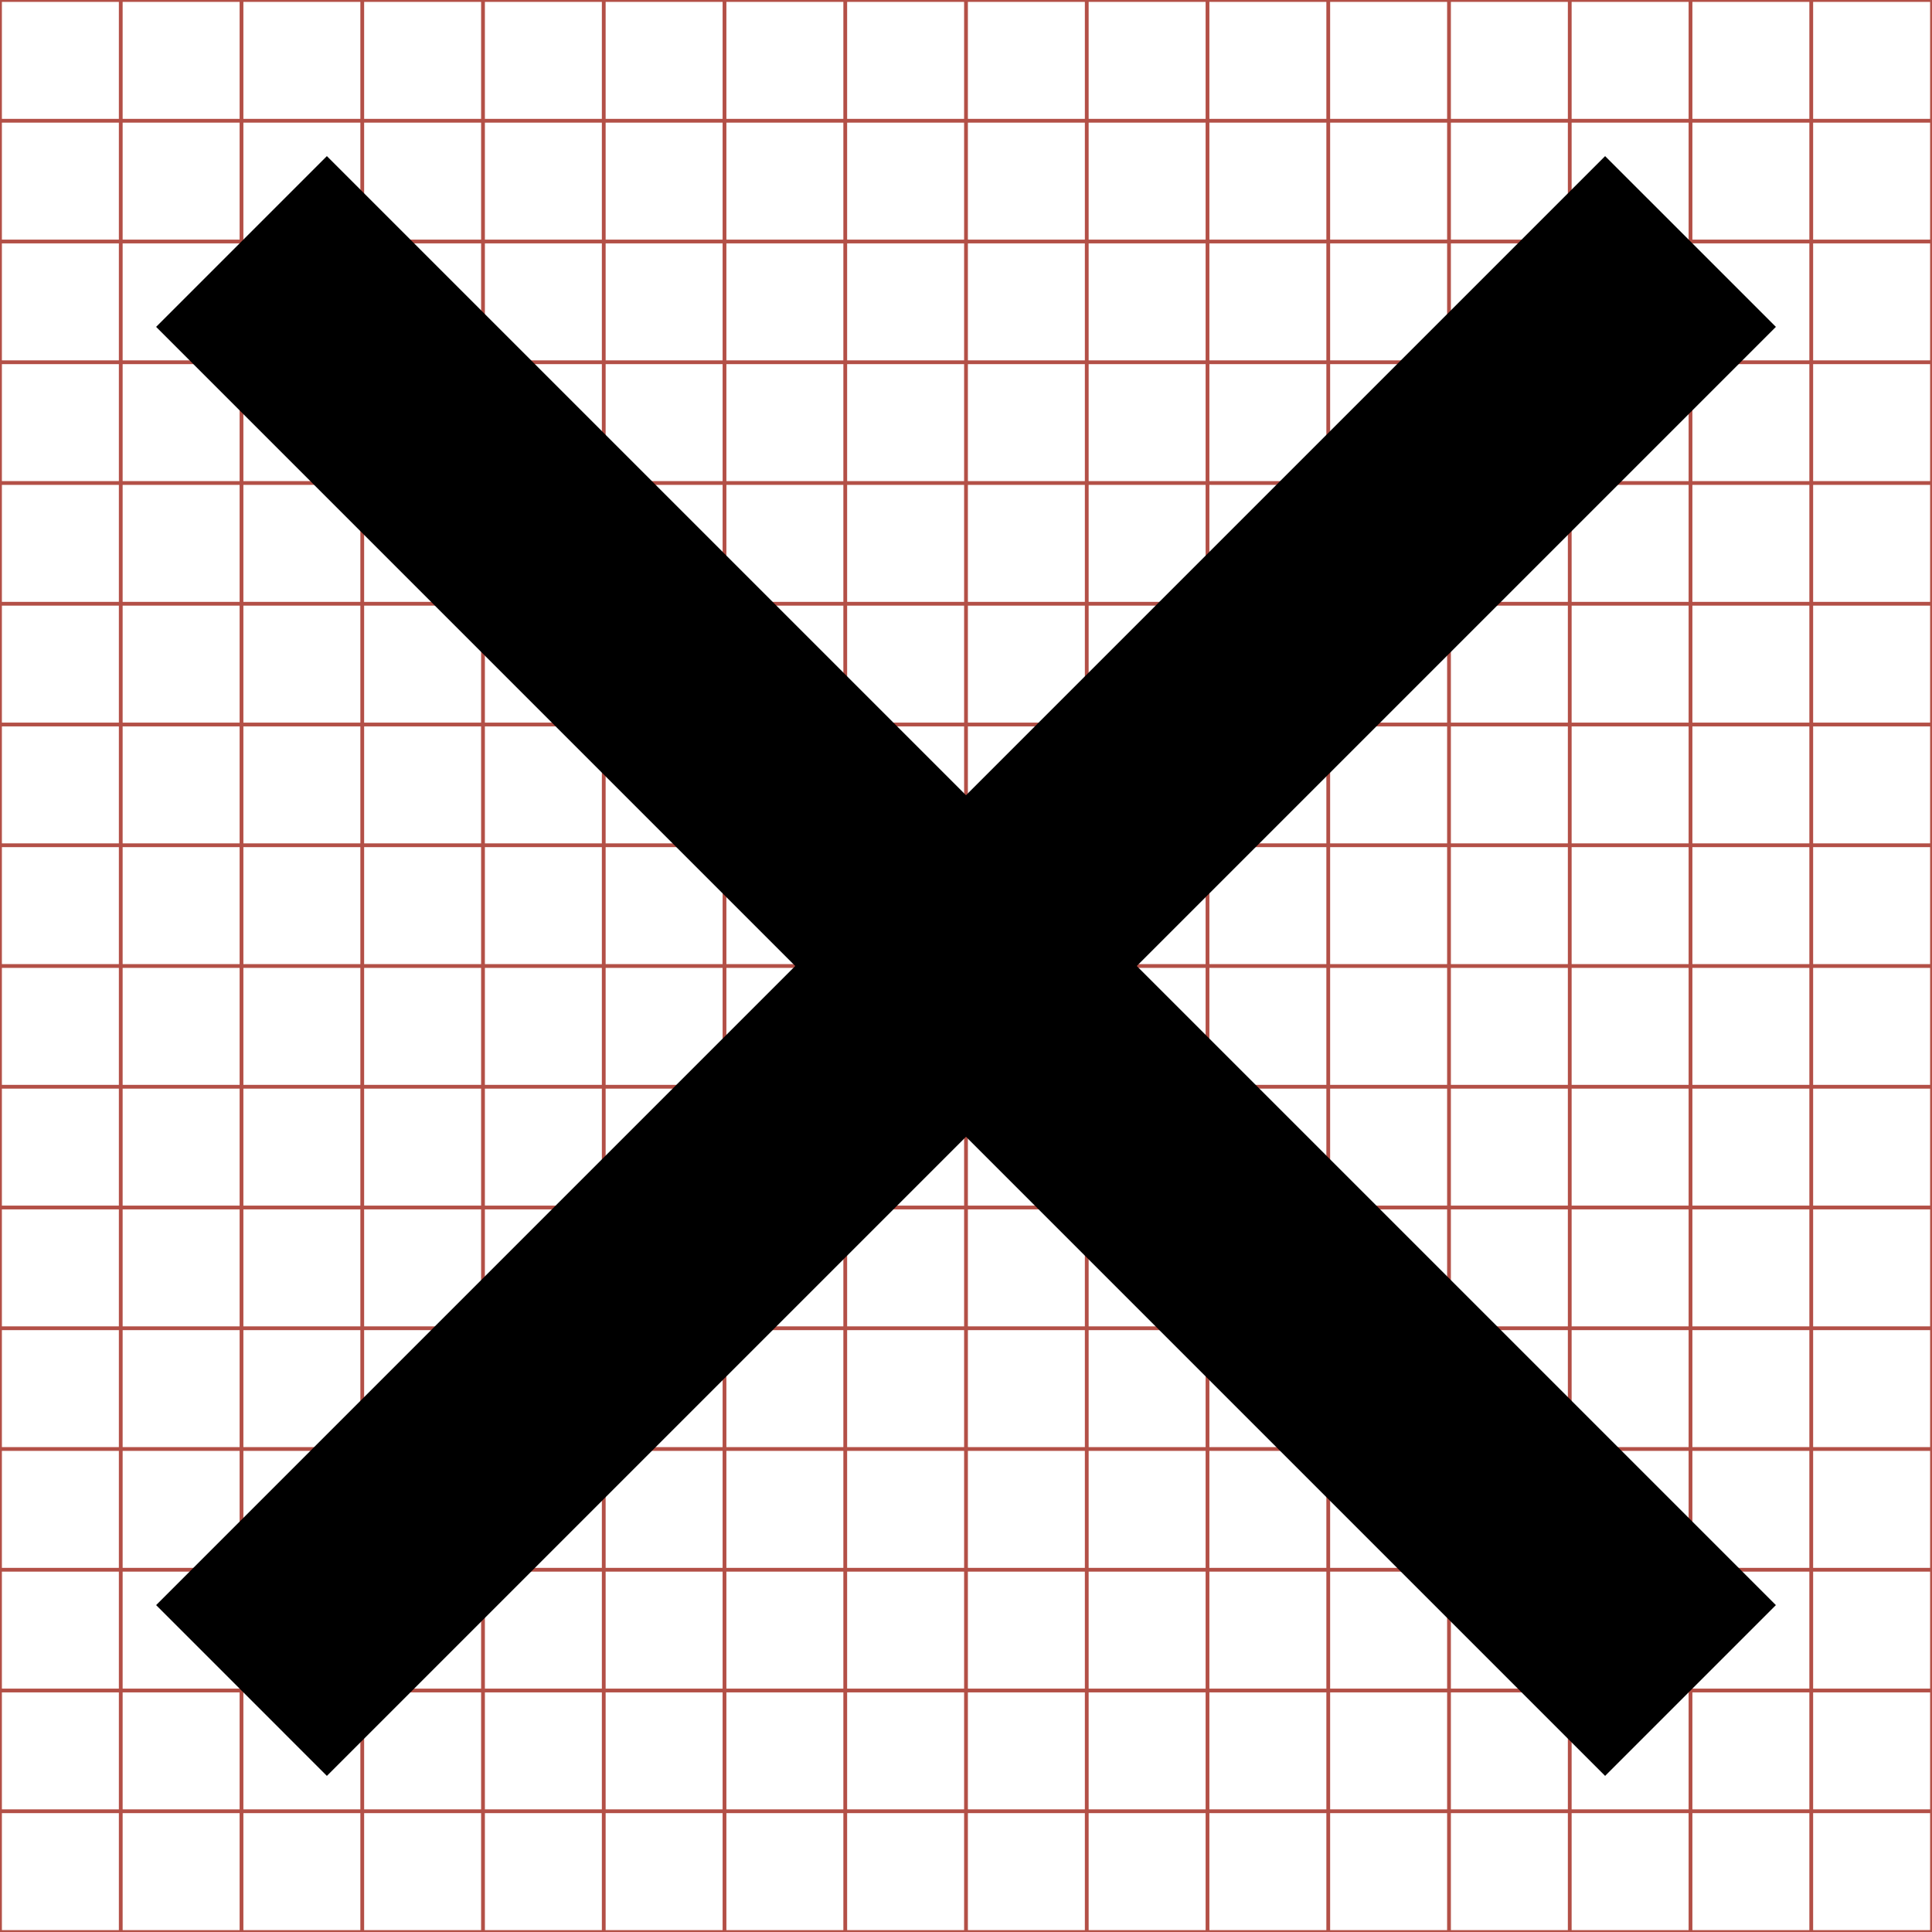
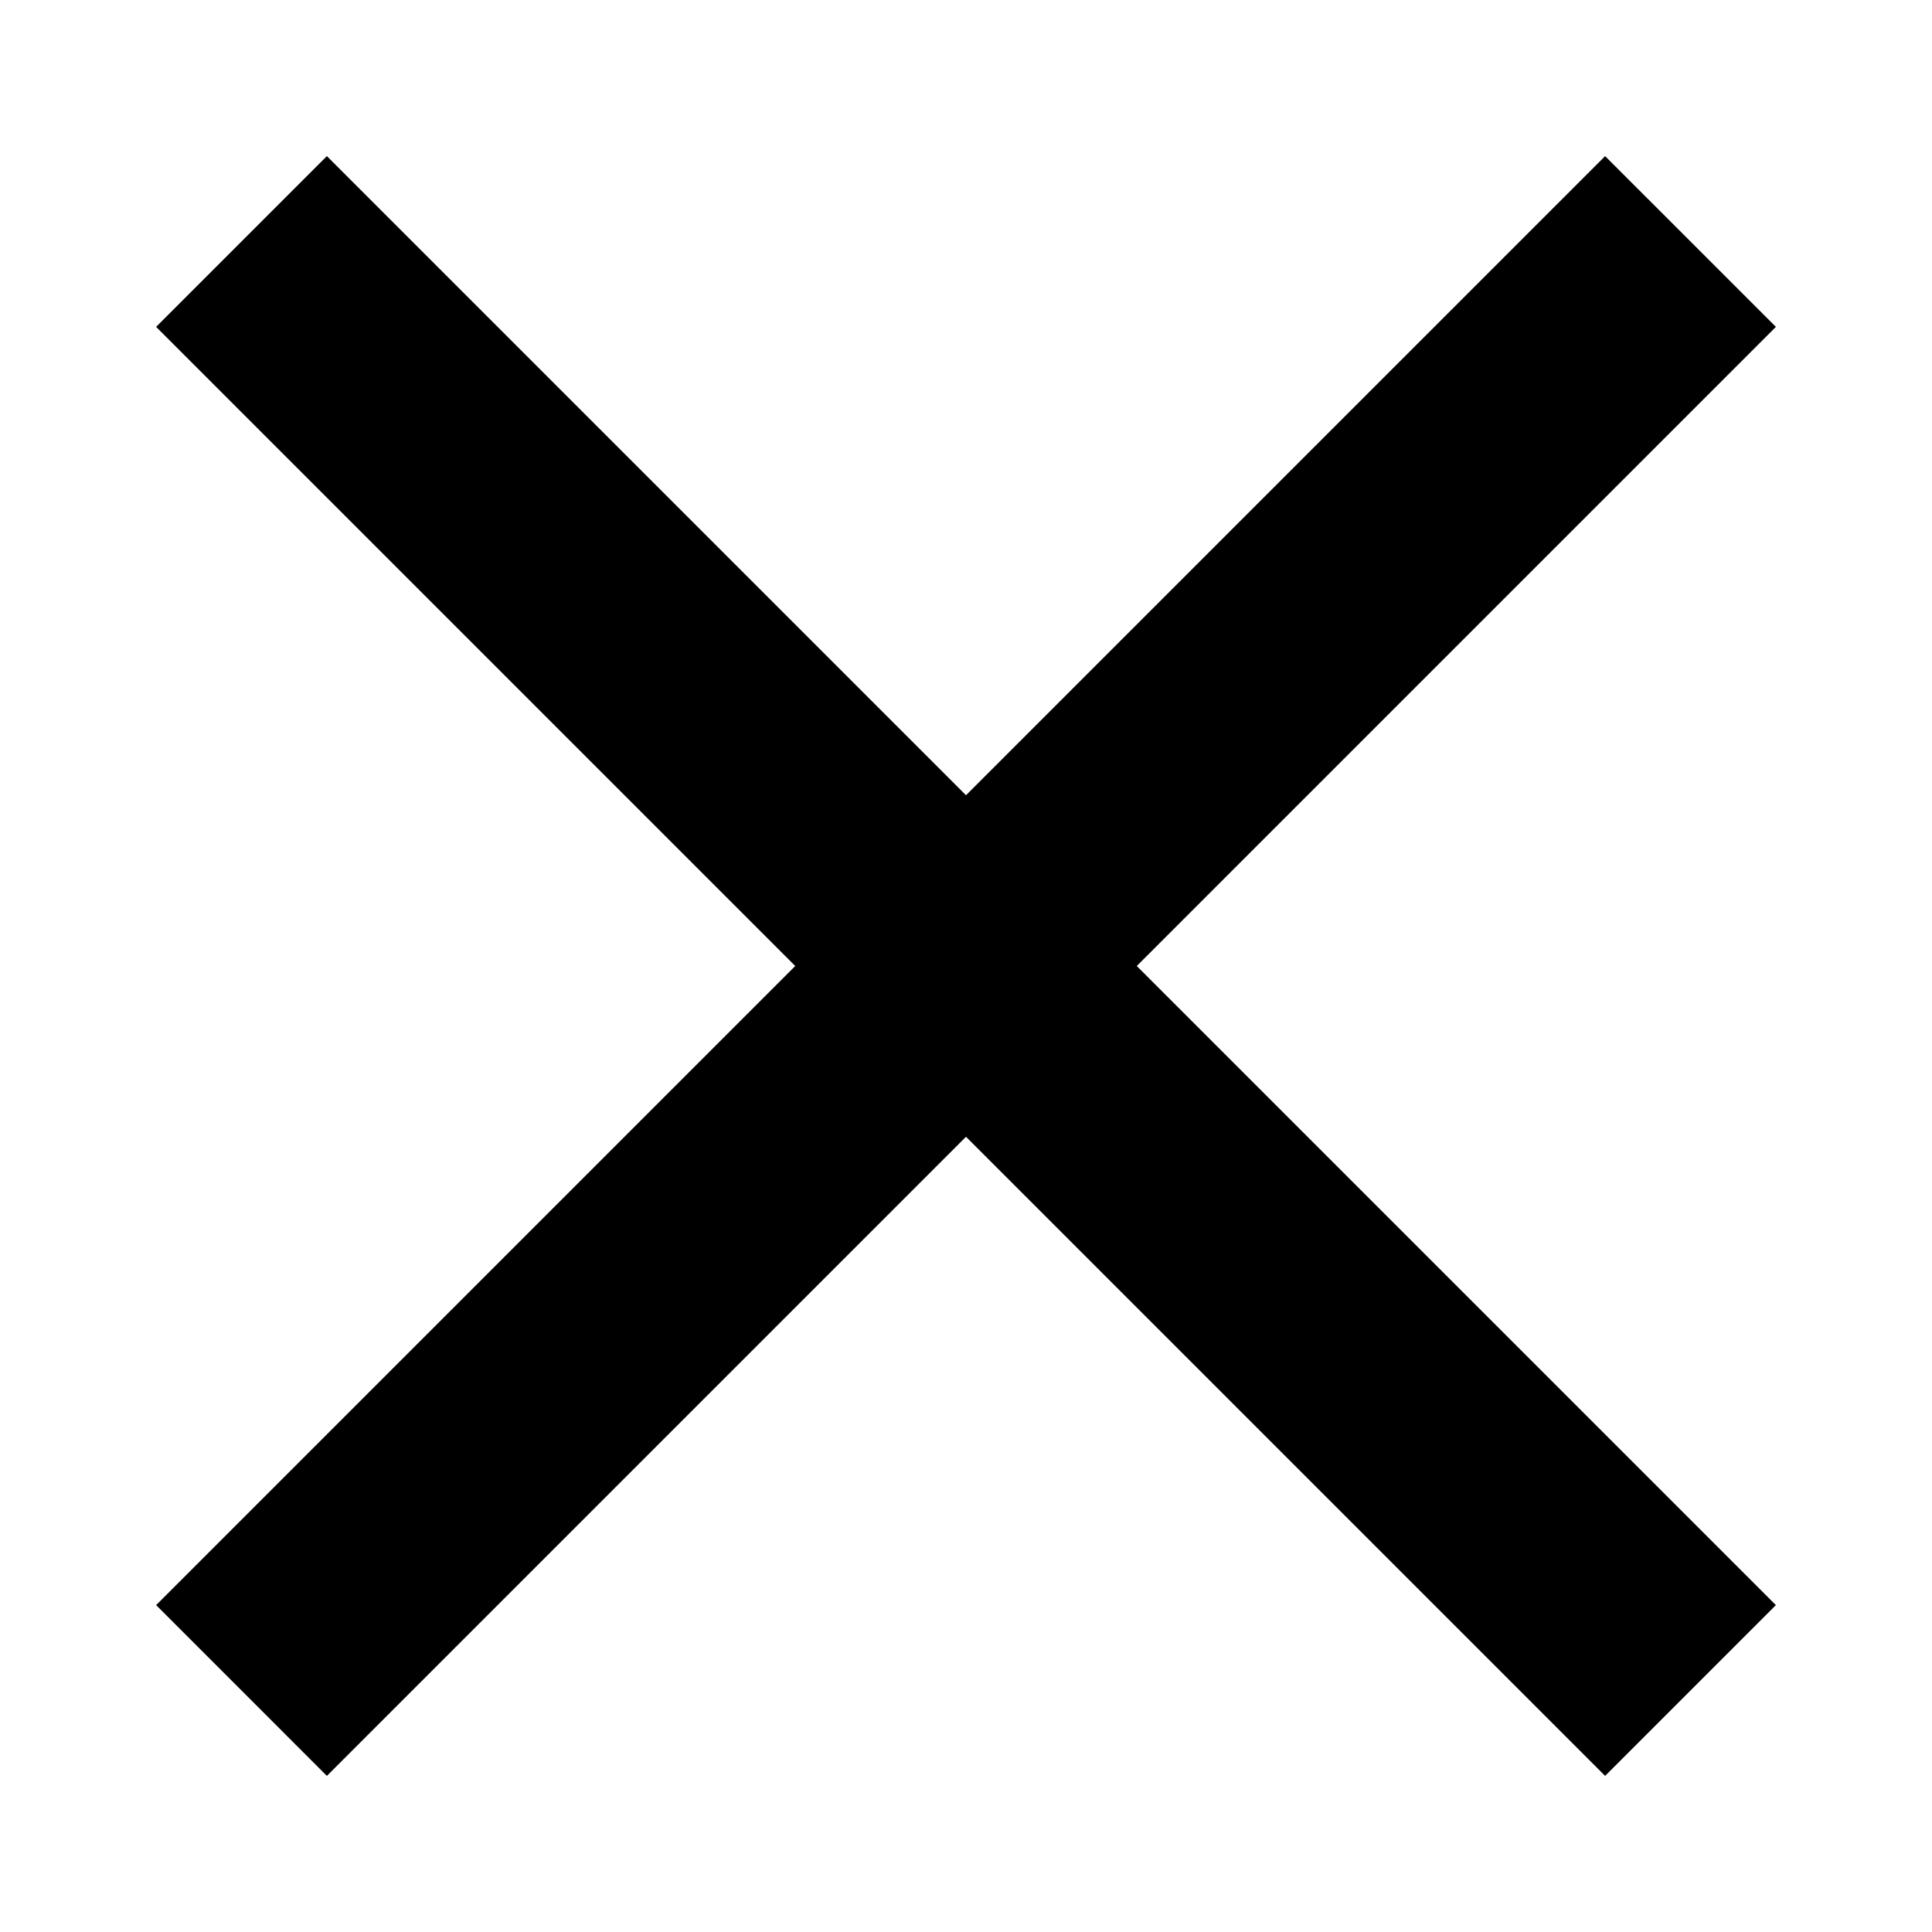
<svg xmlns="http://www.w3.org/2000/svg" version="1.1" id="Layer_1" x="0px" y="0px" width="512px" height="512px" viewBox="0 0 512 512" enable-background="new 0 0 512 512" xml:space="preserve">
-   <g id="svgGrid">
-     <line fill="none" stroke="#B35047" x1="32" y1="0" x2="32" y2="512" />
-     <line fill="none" stroke="#B35047" x1="64" y1="0" x2="64" y2="512" />
-     <line fill="none" stroke="#B35047" x1="96" y1="0" x2="96" y2="512" />
-     <line fill="none" stroke="#B35047" x1="128" y1="0" x2="128" y2="512" />
-     <line fill="none" stroke="#B35047" x1="160" y1="0" x2="160" y2="512" />
-     <line fill="none" stroke="#B35047" x1="192" y1="0" x2="192" y2="512" />
-     <line fill="none" stroke="#B35047" x1="224" y1="0" x2="224" y2="512" />
-     <line fill="none" stroke="#B35047" x1="256" y1="0" x2="256" y2="512" />
-     <line fill="none" stroke="#B35047" x1="288" y1="0" x2="288" y2="512" />
-     <line fill="none" stroke="#B35047" x1="320" y1="0" x2="320" y2="512" />
-     <line fill="none" stroke="#B35047" x1="352" y1="0" x2="352" y2="512" />
-     <line fill="none" stroke="#B35047" x1="384" y1="0" x2="384" y2="512" />
-     <line fill="none" stroke="#B35047" x1="416" y1="0" x2="416" y2="512" />
-     <line fill="none" stroke="#B35047" x1="448" y1="0" x2="448" y2="512" />
-     <line fill="none" stroke="#B35047" x1="480" y1="0" x2="480" y2="512" />
-     <line fill="none" stroke="#B35047" x1="0" y1="32" x2="512" y2="32" />
-     <line fill="none" stroke="#B35047" x1="0" y1="64" x2="512" y2="64" />
-     <line fill="none" stroke="#B35047" x1="0" y1="96" x2="512" y2="96" />
-     <line fill="none" stroke="#B35047" x1="0" y1="128" x2="512" y2="128" />
-     <line fill="none" stroke="#B35047" x1="0" y1="160" x2="512" y2="160" />
-     <line fill="none" stroke="#B35047" x1="0" y1="192" x2="512" y2="192" />
-     <line fill="none" stroke="#B35047" x1="0" y1="224" x2="512" y2="224" />
-     <line fill="none" stroke="#B35047" x1="0" y1="256" x2="512" y2="256" />
-     <line fill="none" stroke="#B35047" x1="0" y1="288" x2="512" y2="288" />
-     <line fill="none" stroke="#B35047" x1="0" y1="320" x2="512" y2="320" />
-     <line fill="none" stroke="#B35047" x1="0" y1="352" x2="512" y2="352" />
-     <line fill="none" stroke="#B35047" x1="0" y1="384" x2="512" y2="384" />
-     <line fill="none" stroke="#B35047" x1="0" y1="416" x2="512" y2="416" />
-     <line fill="none" stroke="#B35047" x1="0" y1="448" x2="512" y2="448" />
-     <line fill="none" stroke="#B35047" x1="0" y1="480" x2="512" y2="480" />
-     <rect fill="none" stroke="#B35047" width="512" height="512" />
-   </g>
  <polygon points="470.628,86.627 425.372,41.373 256,210.745 86.627,41.373 41.373,86.627 210.745,256 41.373,425.372   86.627,470.628 256,301.255 425.372,470.628 470.628,425.372 301.255,256 " />
</svg>
